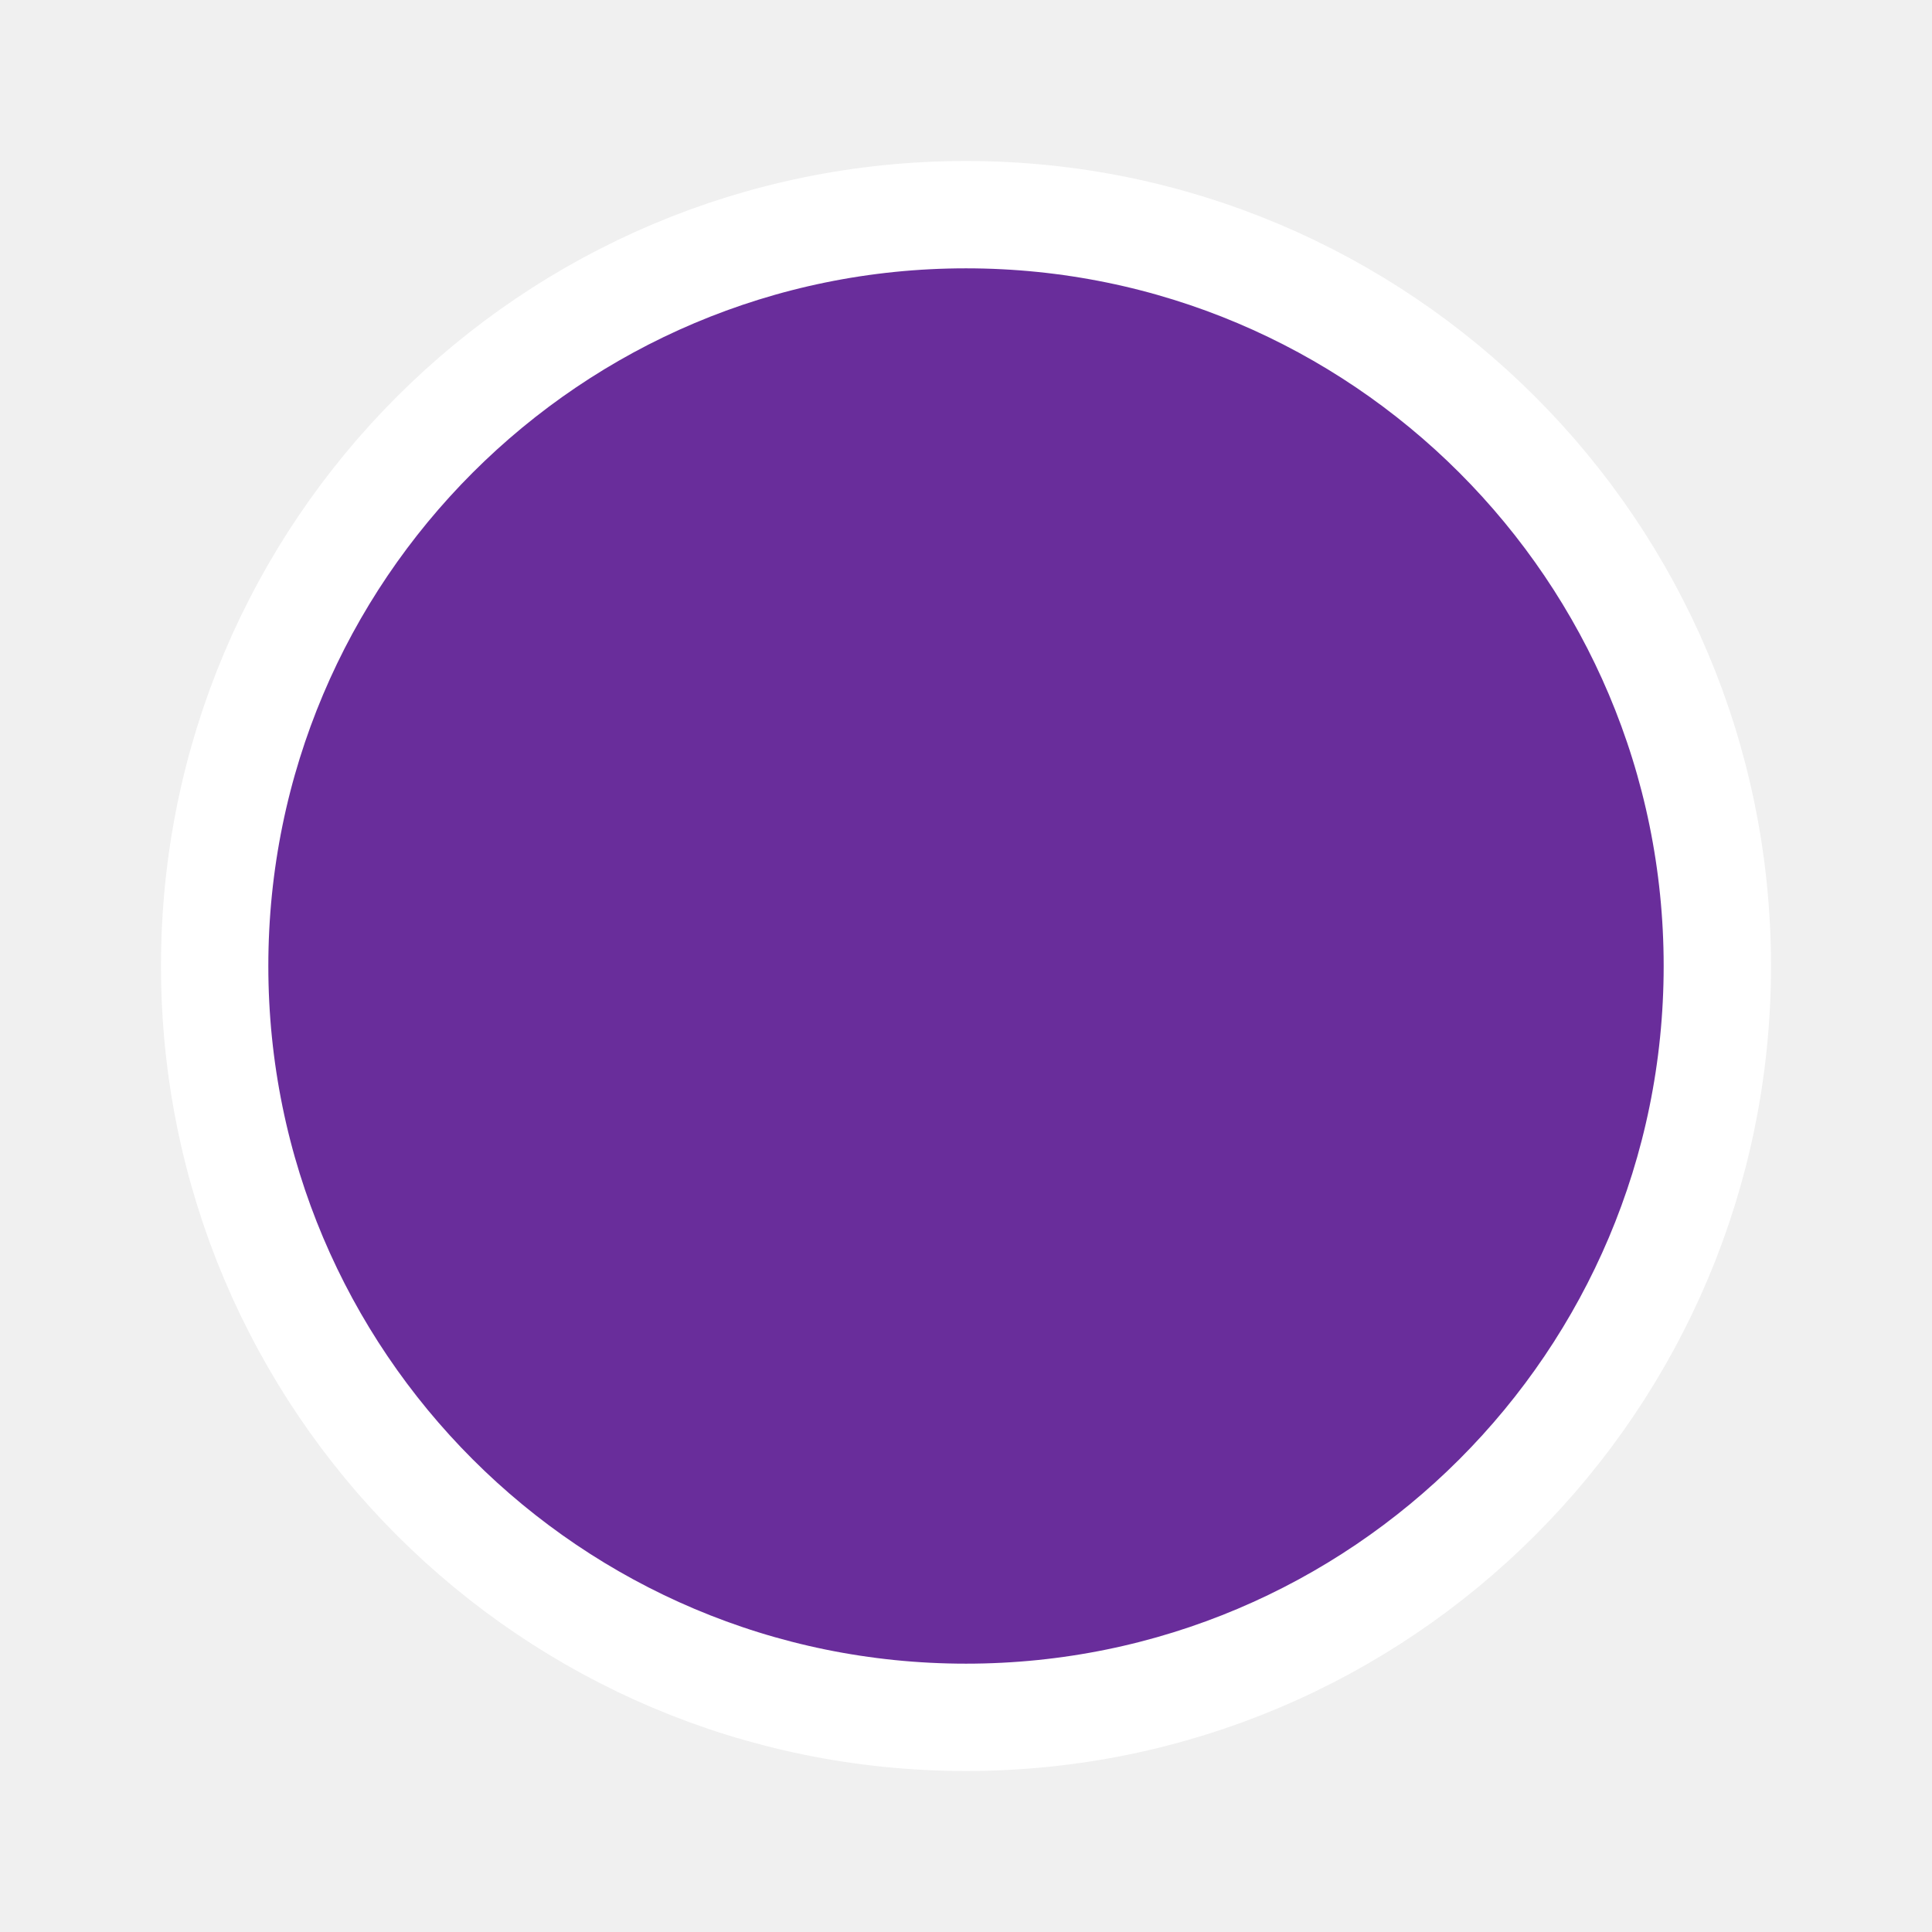
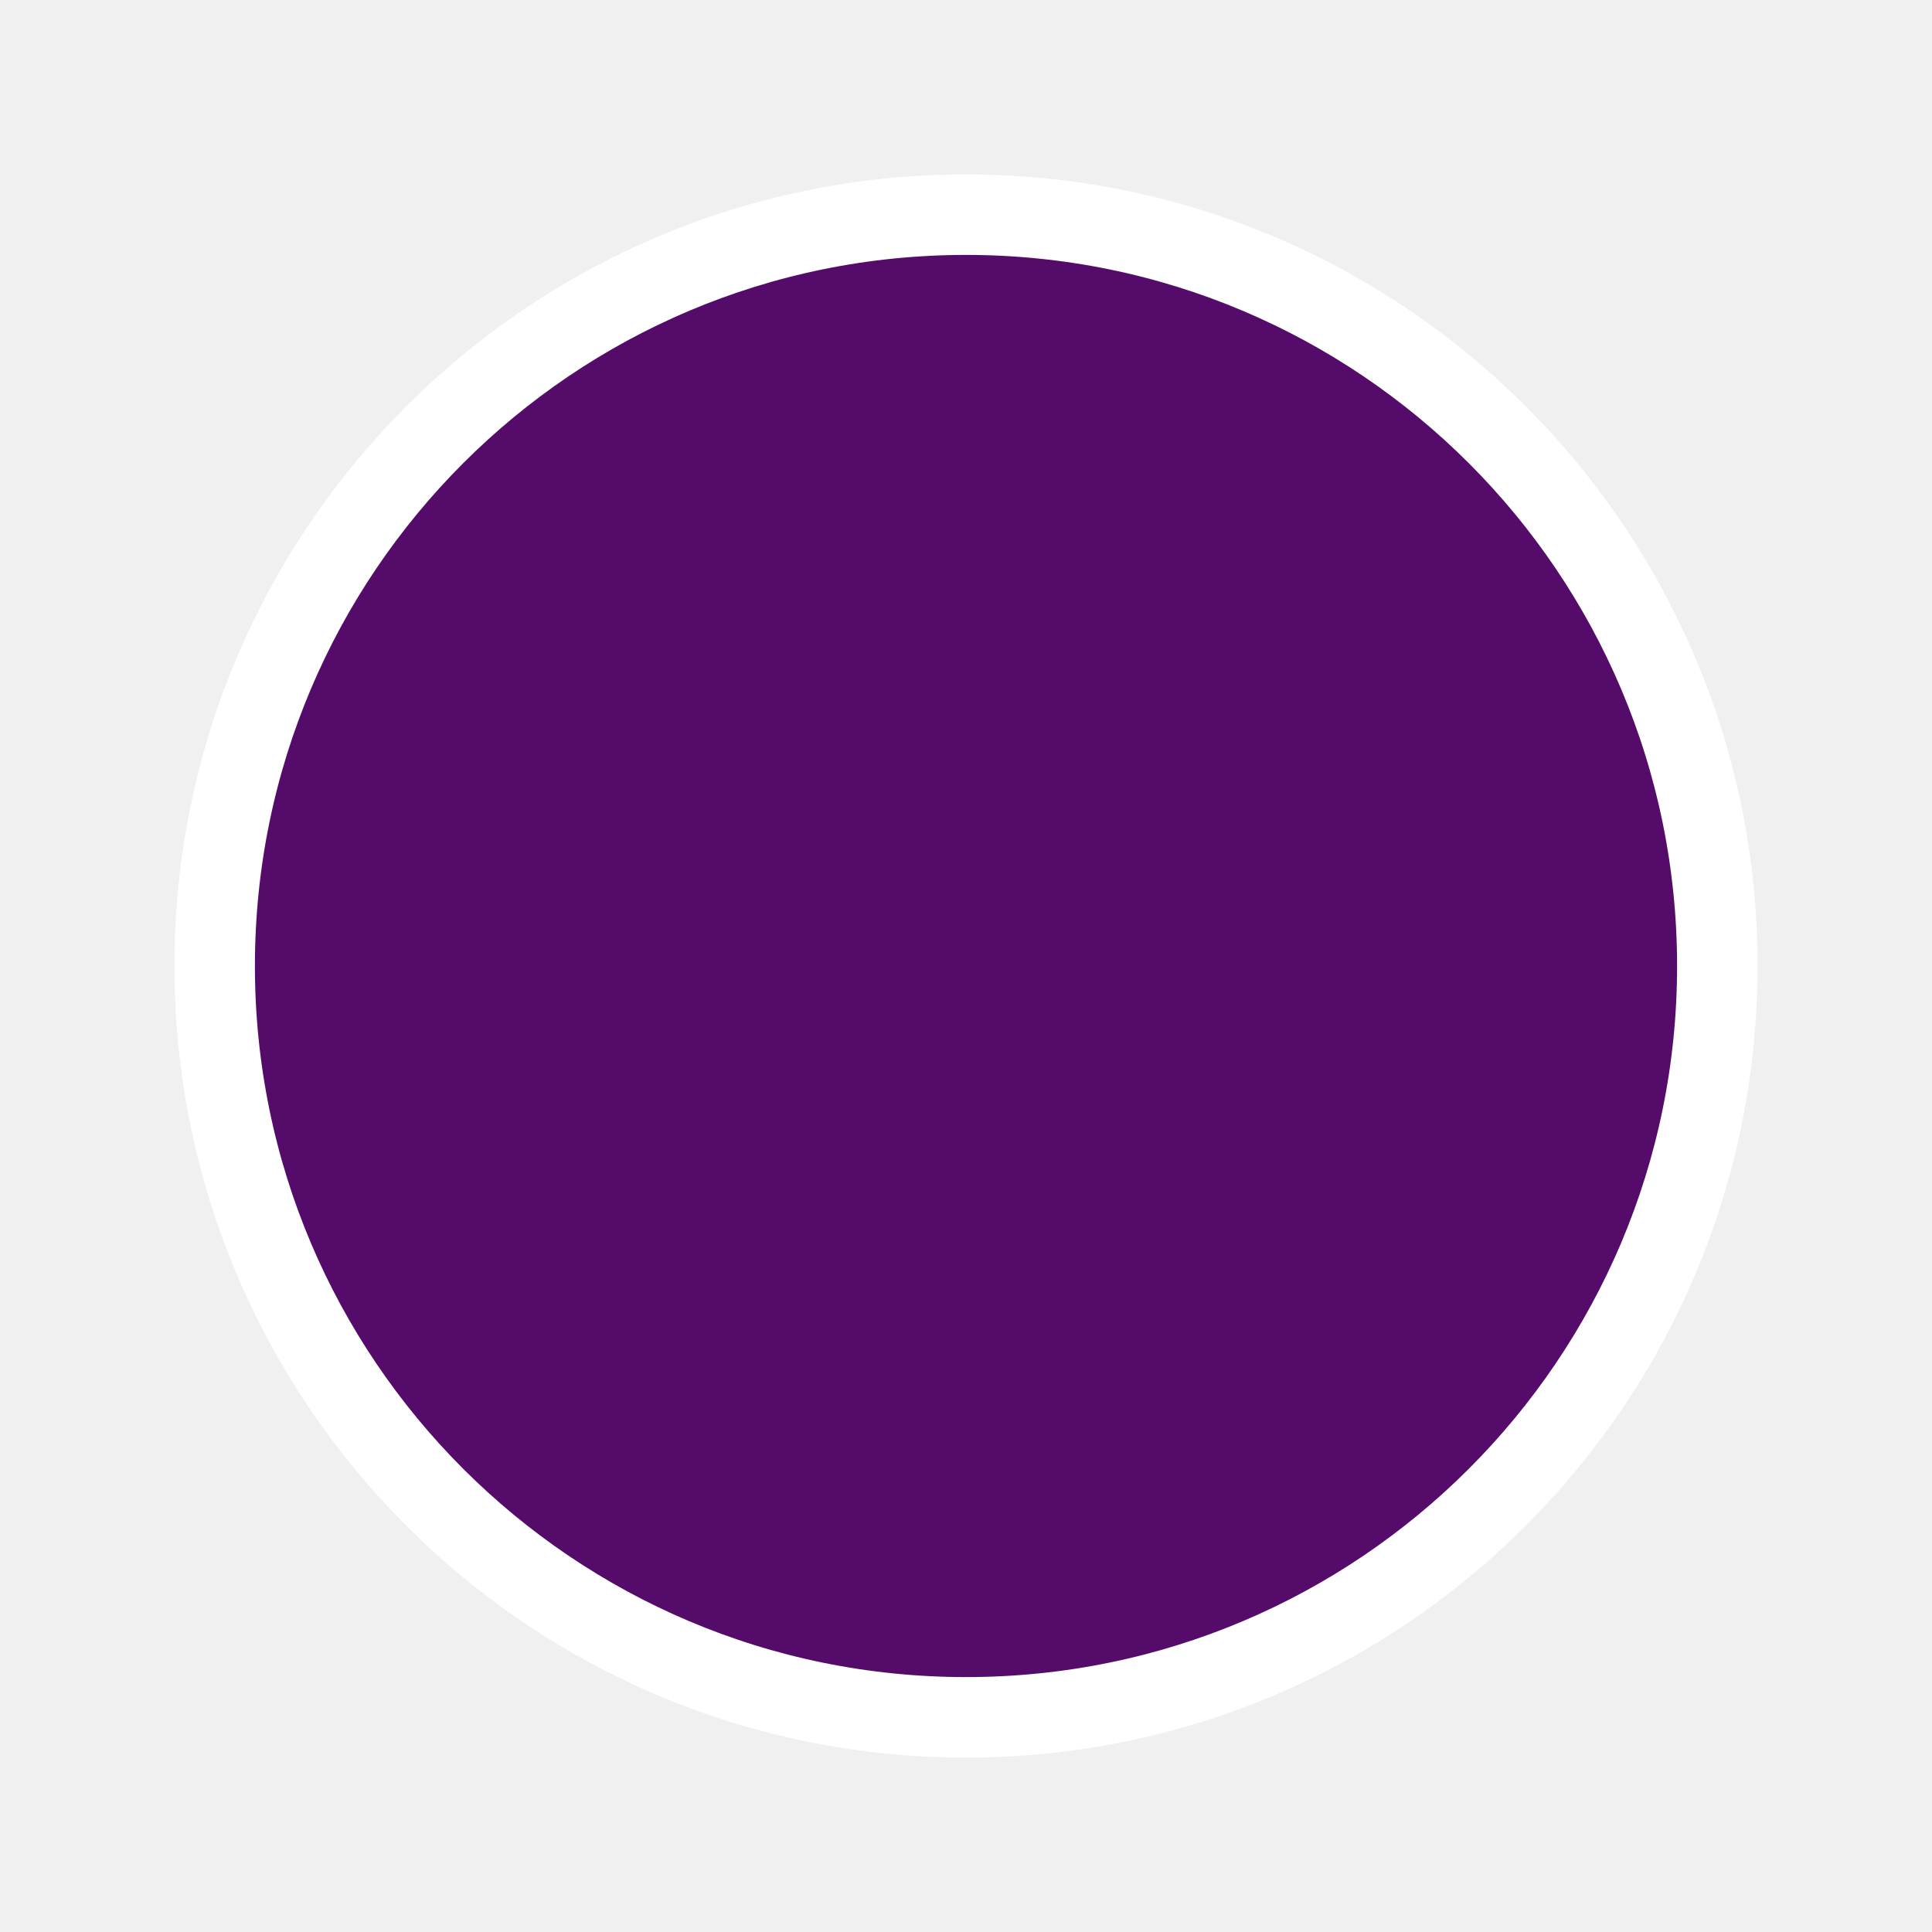
<svg xmlns="http://www.w3.org/2000/svg" width="800px" height="800px" viewBox="0 0 72 72" id="emoji">
  <g id="color">
-     <circle cx="36" cy="36" r="28" fill="#692d9b" />
+     <circle cx="36" cy="36" r="28" fill="#550b6a" />
  </g>
  <g id="line">
-     <circle cx="36" cy="36" r="28" fill="none" stroke="#ffffff" stroke-linejoin="round" stroke-width="4" />
+     <circle cx="36" cy="36" r="28" fill="none" stroke="#ffffff" stroke-linejoin="round" stroke-width="3" />
  </g>
</svg>
